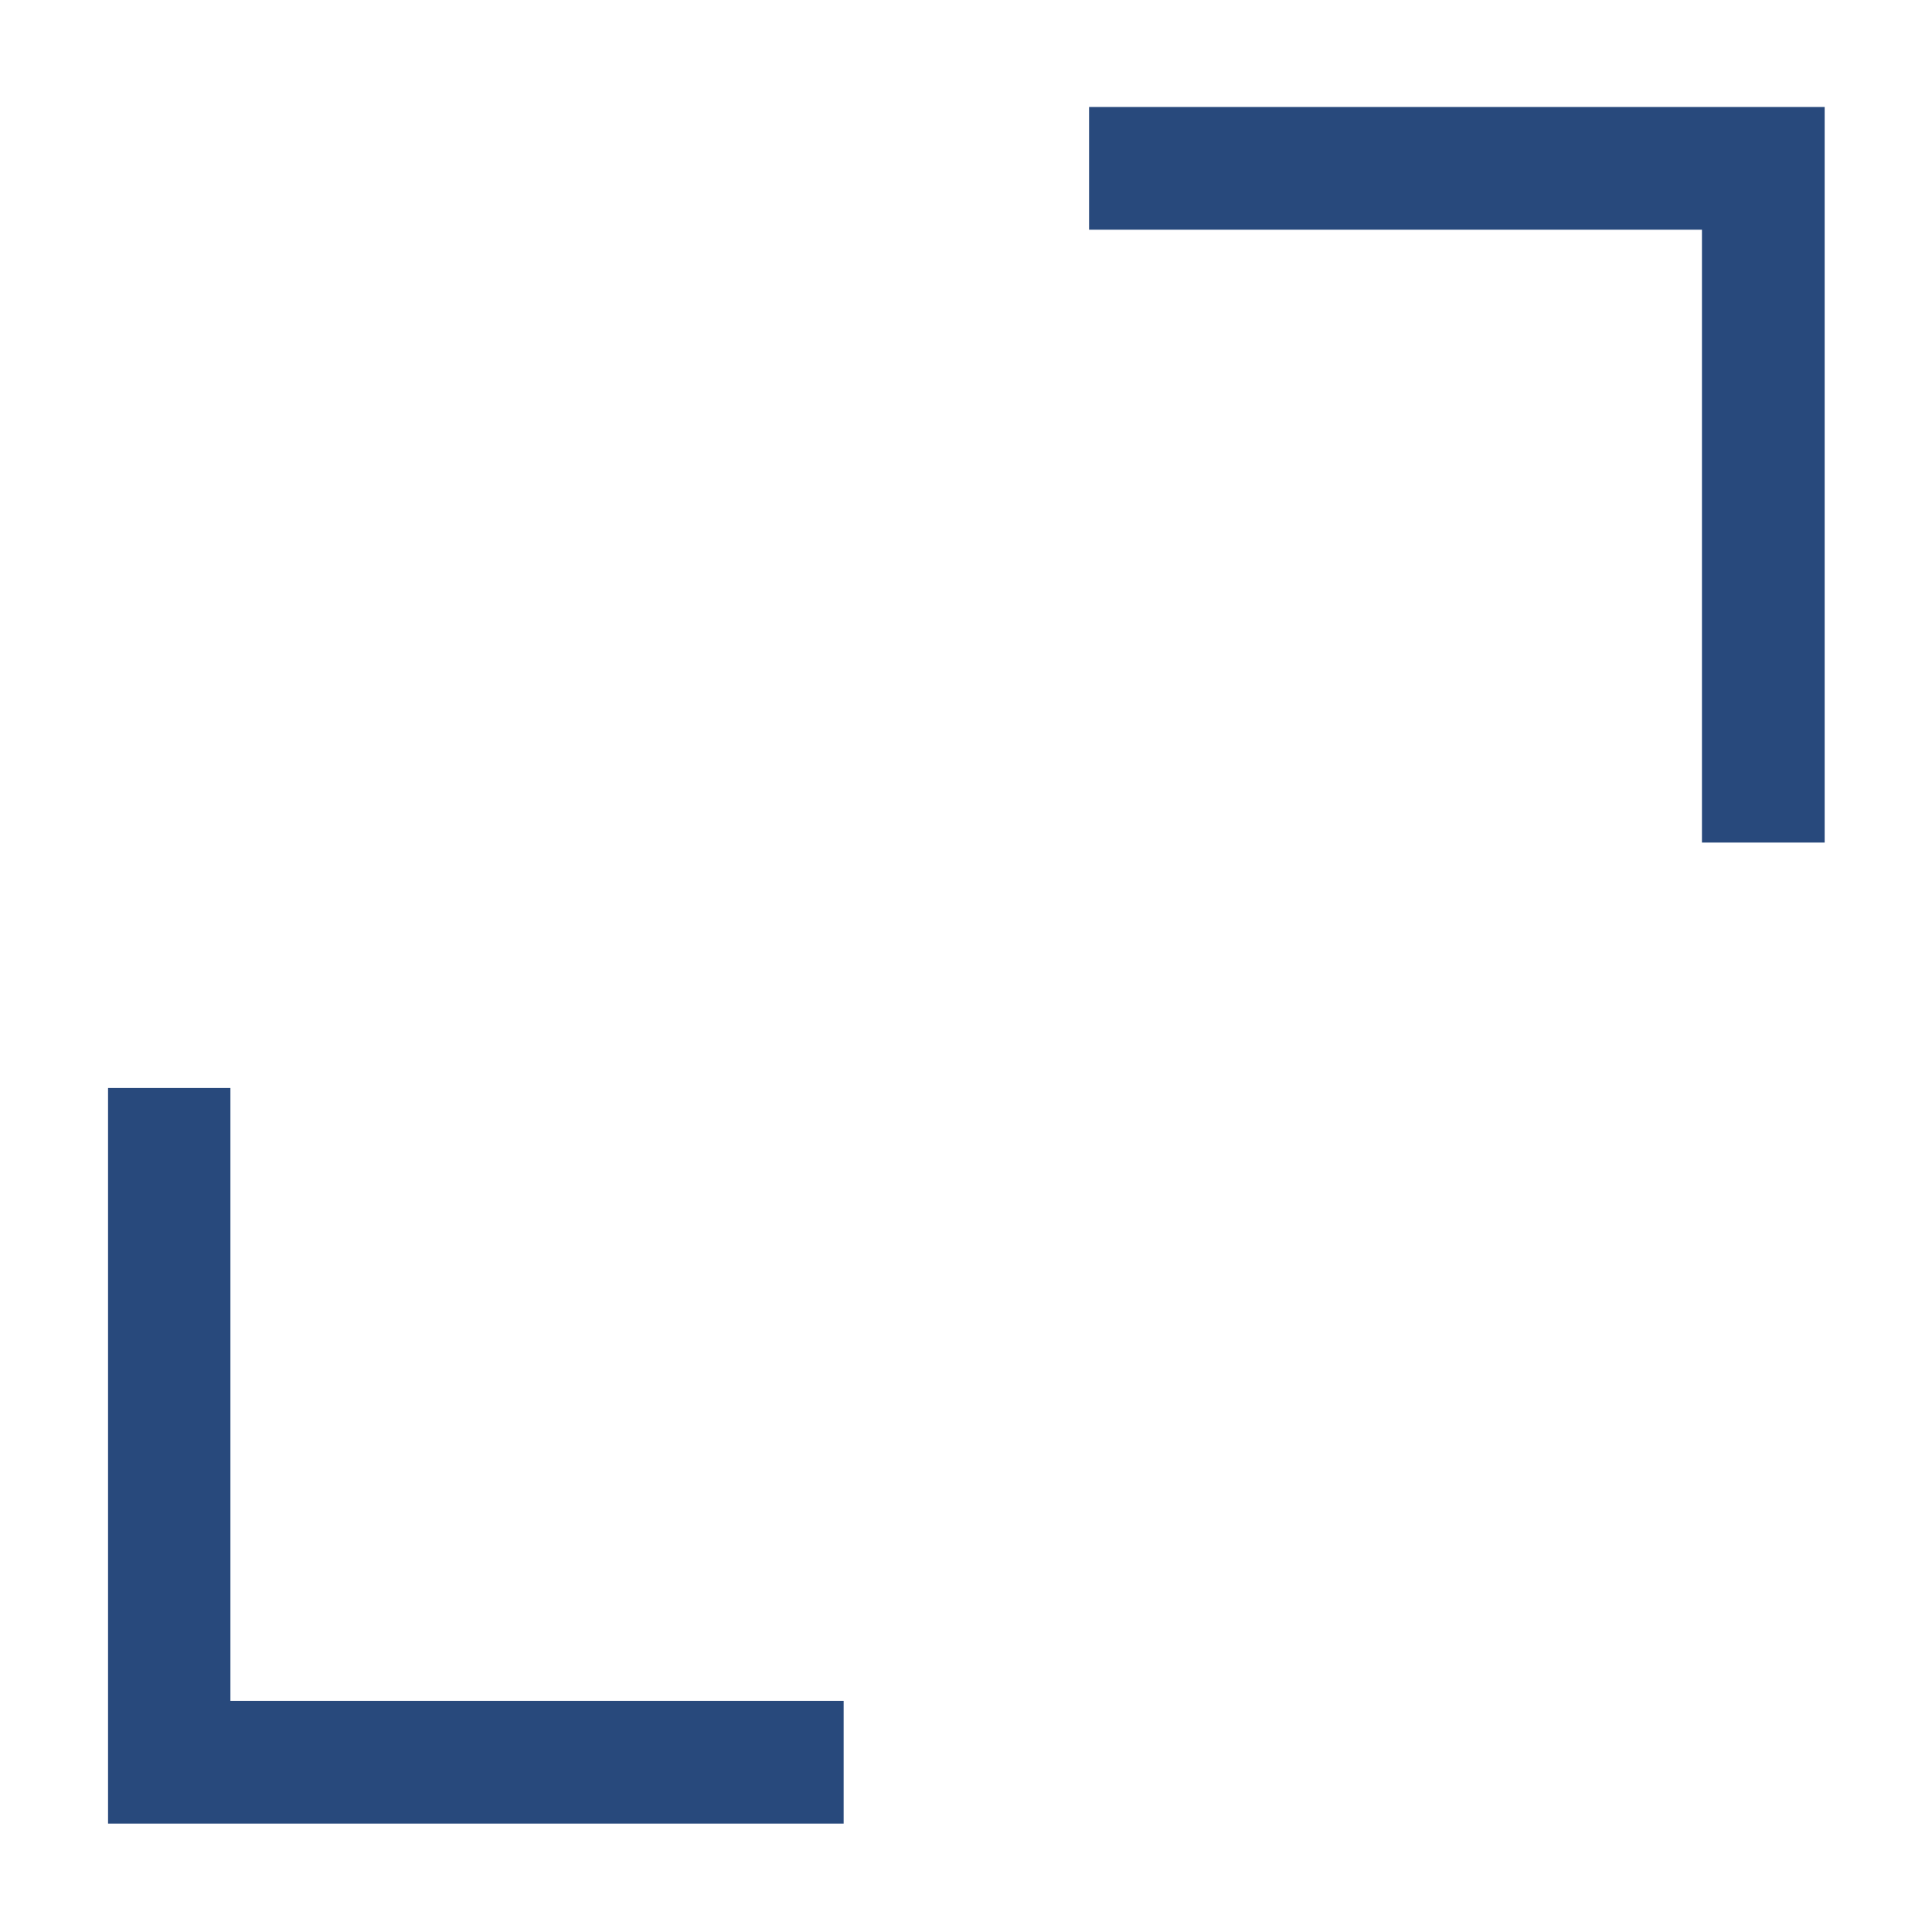
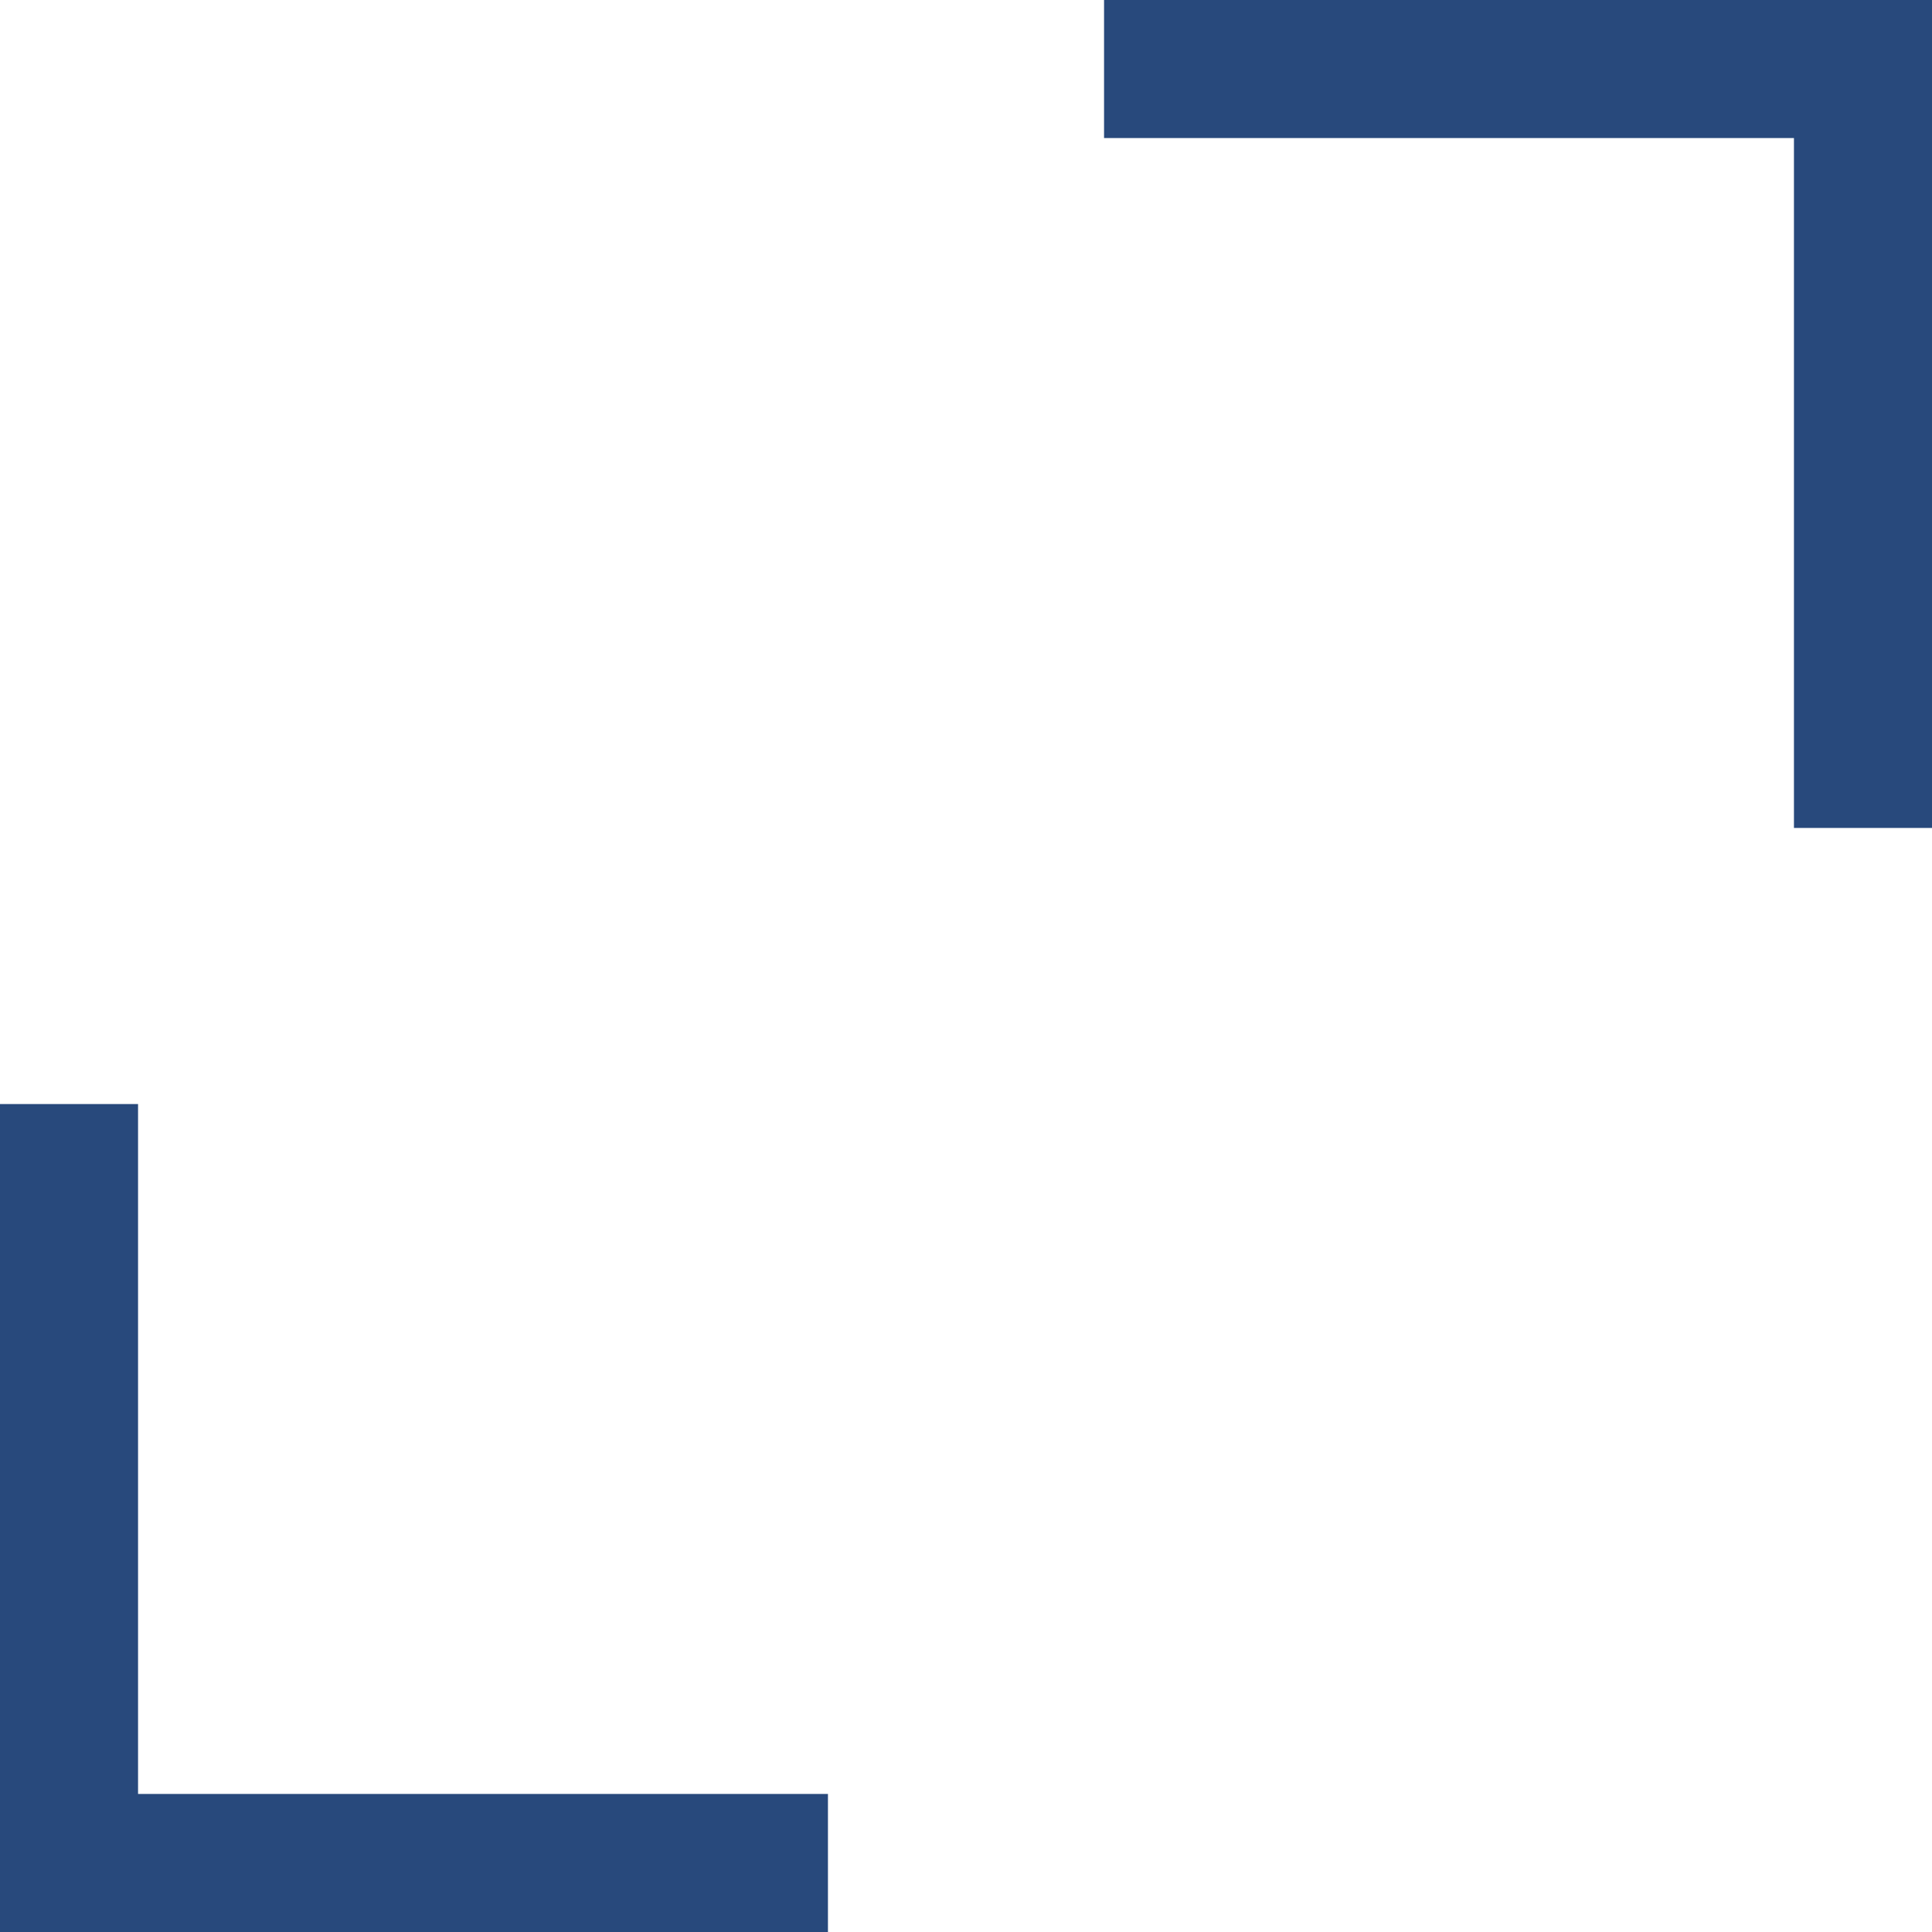
- <svg xmlns="http://www.w3.org/2000/svg" width="16" height="16" id="icons" viewBox="0 0 54 54" fill="#28497c">
-   <g id="zoom-in">
-     <polygon points="30.44 2.99 30.44 6.42 47.57 6.42 47.57 23.55 51 23.55 51 2.99 30.44 2.99" />
-     <polygon points="6.44 30.41 3.02 30.41 3.02 50.97 23.58 50.97 23.58 47.54 6.44 47.54 6.44 30.41" />
+ <svg xmlns="http://www.w3.org/2000/svg" id="b" viewBox="0 0 55.98 55.98">
+   <defs>
+     <style>.e{fill:#28497c;}</style>
+   </defs>
+   <g id="c">
+     <g id="d">
+       <g>
+         <polygon class="e" points="31.99 0 31.99 4 51.98 4 51.98 23.99 55.98 23.99 55.98 0 31.99 0" />
+         <polygon class="e" points="4 31.99 0 31.99 0 55.98 23.99 55.98 23.99 51.98 4 51.98 4 31.99" />
+       </g>
+     </g>
  </g>
</svg>
